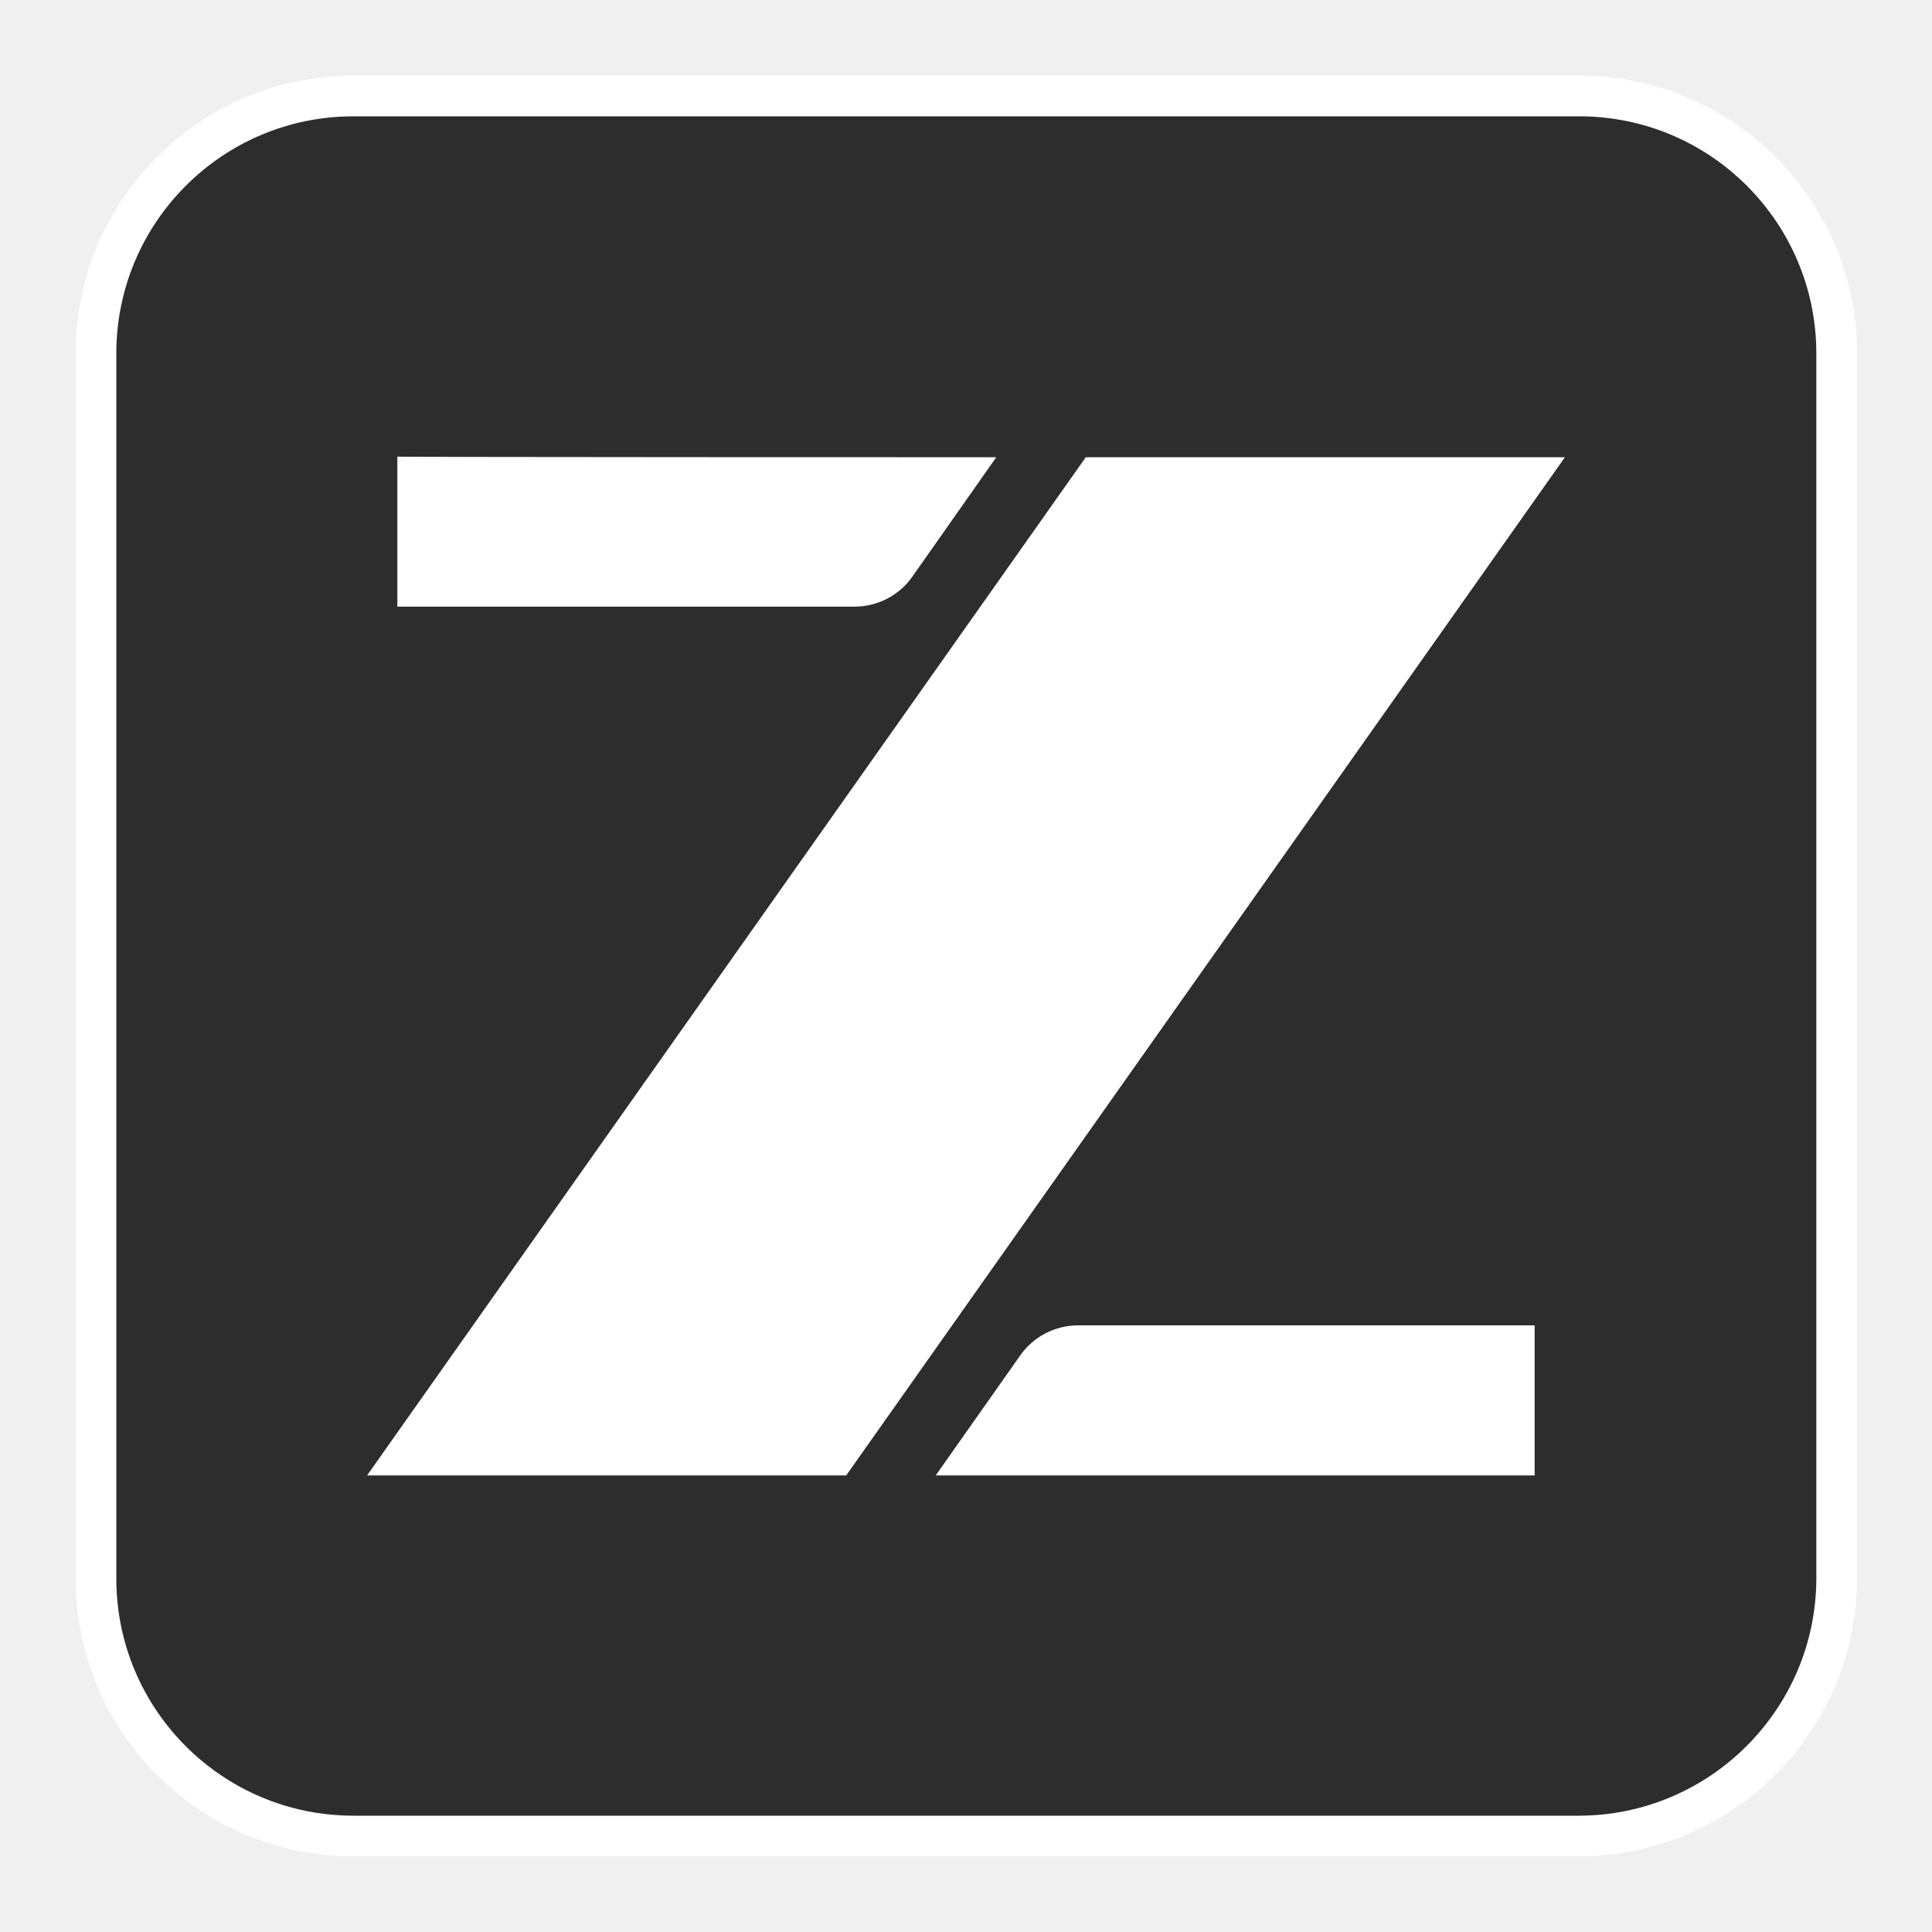
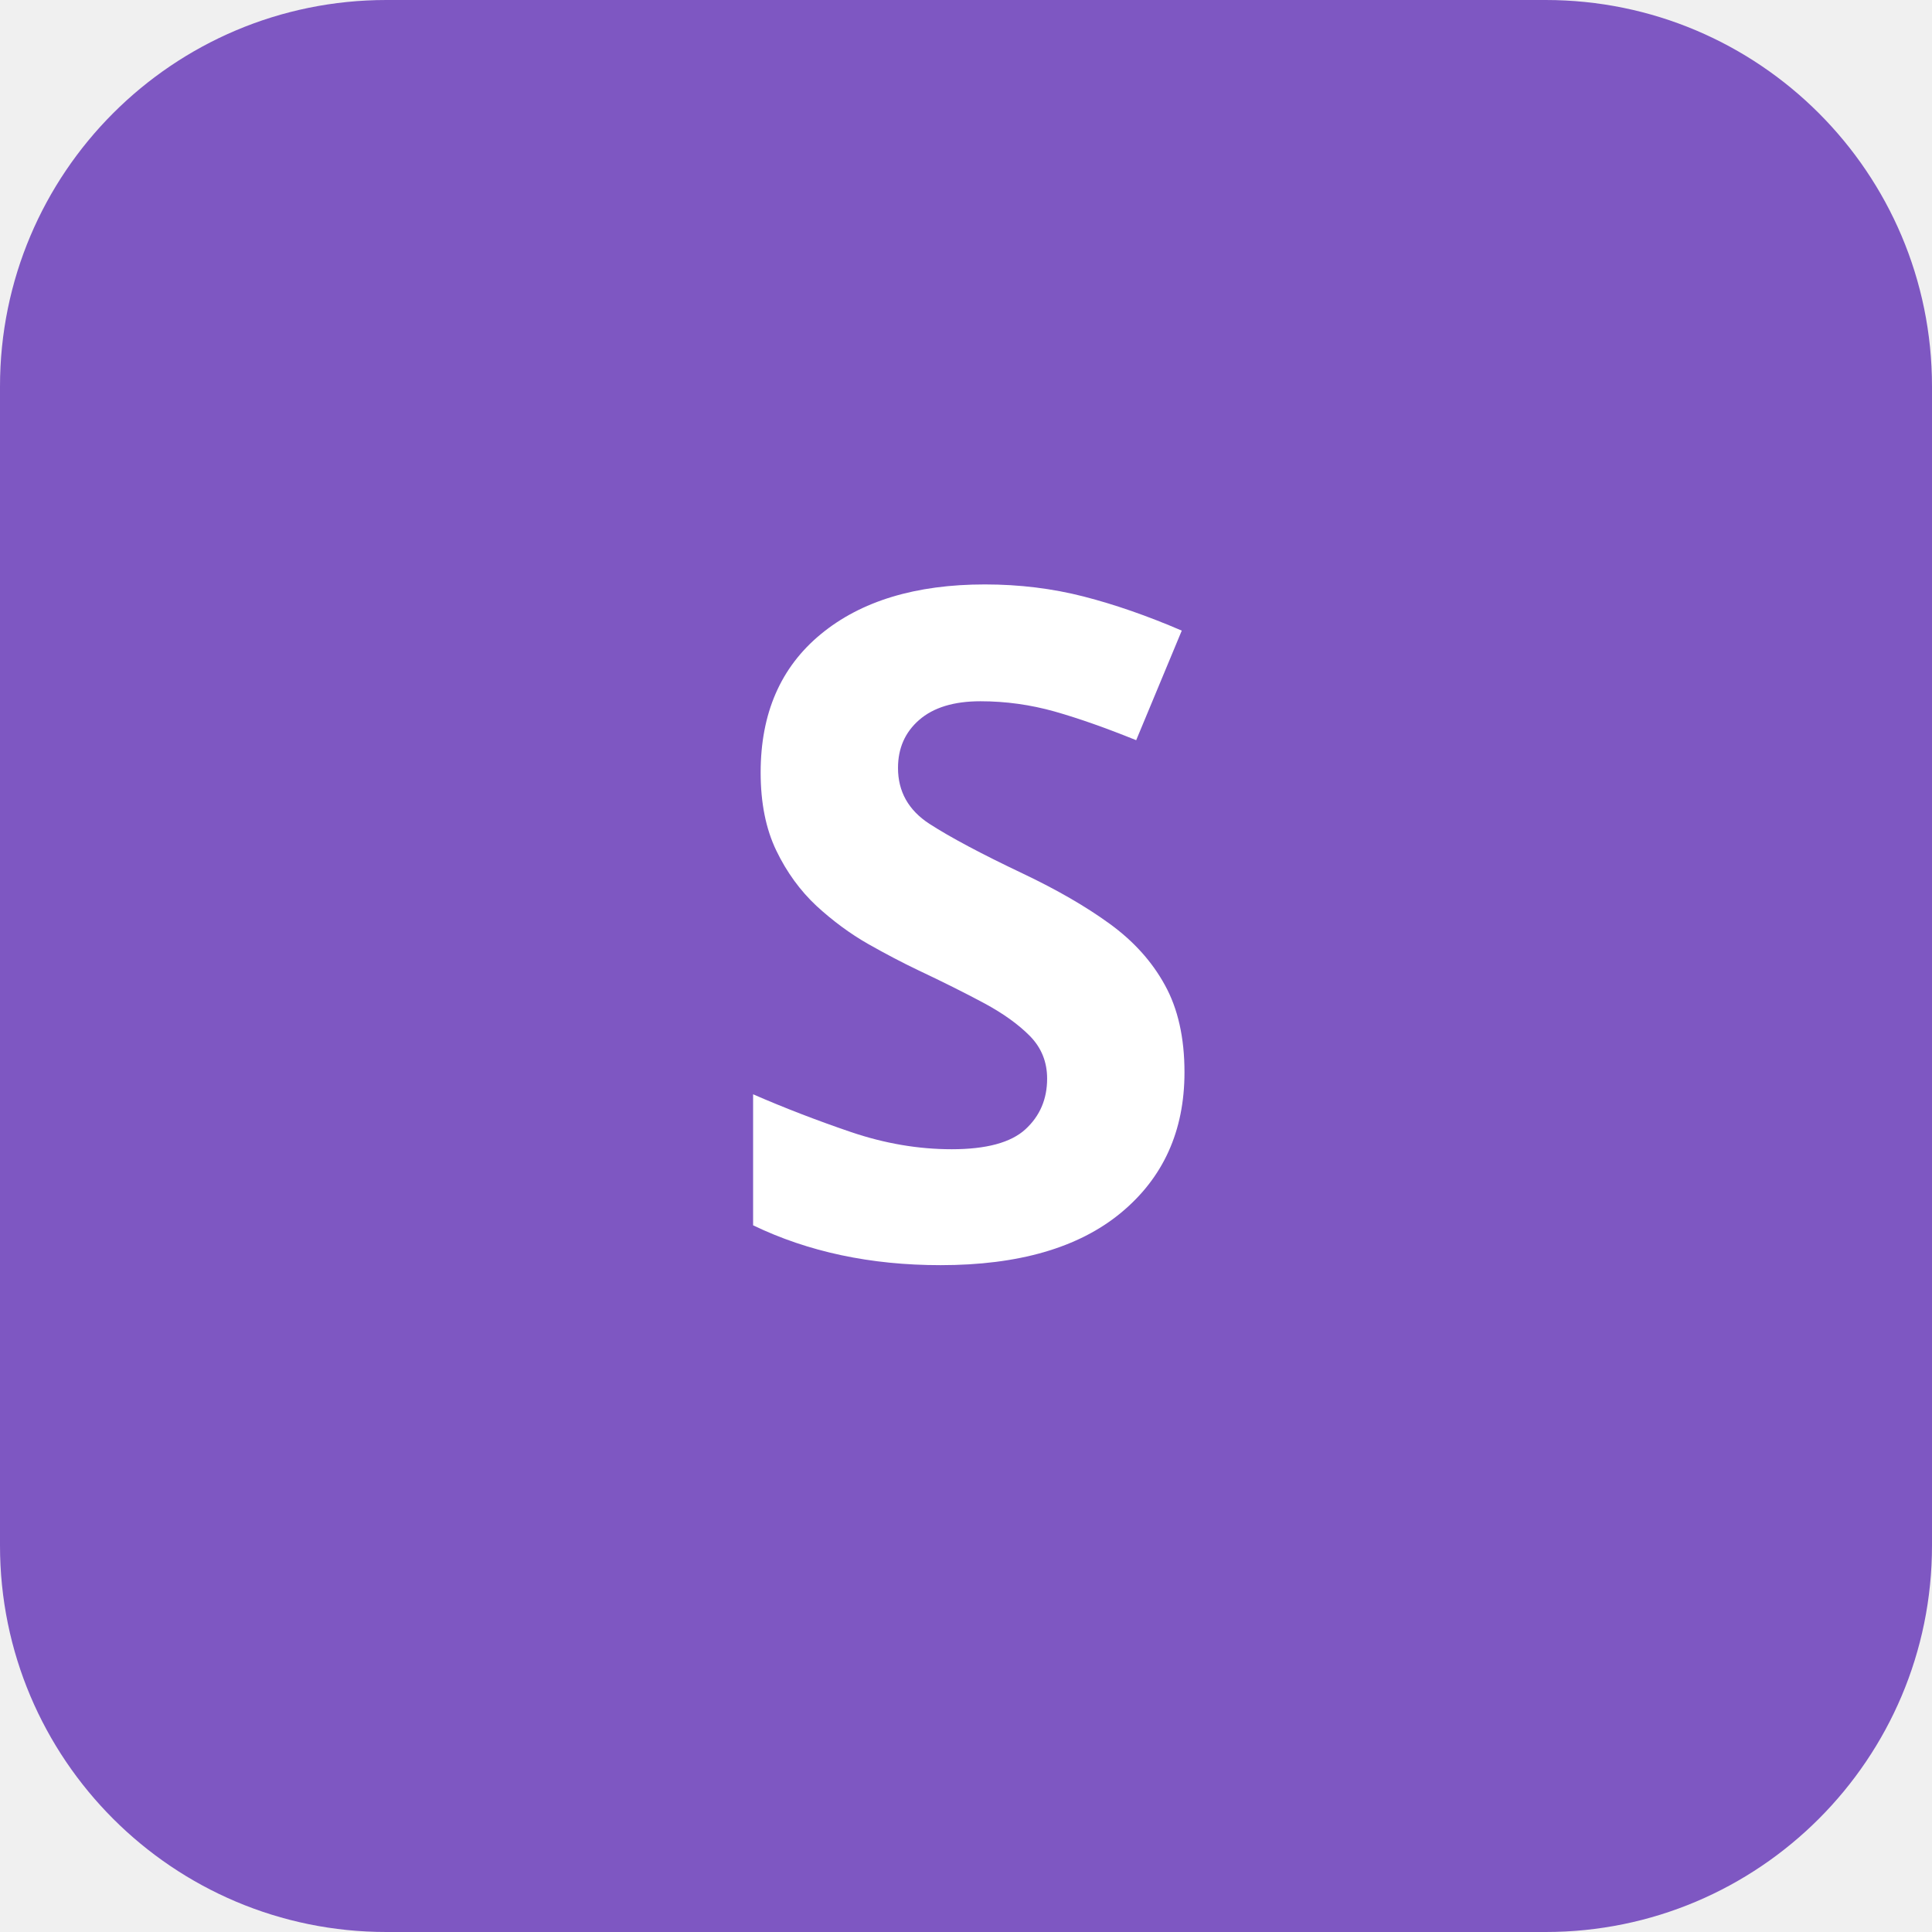
- <svg xmlns="http://www.w3.org/2000/svg" version="1.1" x="0px" y="0px" viewBox="0 0 30 30" style="enable-background:new 0 0 30 30;" xml:space="preserve">
-   <defs>
-     <style type="text/css">
-     .st194{fill:#2D2D2D;stroke:#FFFFFF;stroke-width:0.632;stroke-miterlimit:10;}
-     .st23{fill:#FFFFFF;}
- 
-     .z-breathe {
-       animation: breathe 2.5s ease-in-out infinite;
-     }
- 
-     @keyframes breathe {
-       0%, 100% { opacity: 0.7; }
-       50% { opacity: 1; }
-     }
-   </style>
-   </defs>
-   <g>
-     <path class="st194" d="M24.51,28.51H5.49c-2.21,0-4-1.79-4-4V5.49c0-2.21,1.79-4,4-4h19.03c2.21,0,4,1.79,4,4v19.03     C28.51,26.72,26.72,28.51,24.51,28.51z" />
-     <g class="z-breathe">
-       <path class="st23" d="M15.47,7.1l-1.3,1.85c-0.2,0.29-0.54,0.47-0.9,0.47h-7.1V7.09C6.16,7.1,15.47,7.1,15.47,7.1z" />
-       <polygon class="st23" points="24.3,7.1 13.14,22.91 5.7,22.91 16.86,7.1" />
-       <path class="st23" d="M14.53,22.91l1.31-1.86c0.2-0.29,0.54-0.47,0.9-0.47h7.09v2.33H14.53z" />
-     </g>
-   </g>
+ <svg xmlns="http://www.w3.org/2000/svg" viewBox="0 0 100 100">
+   <rect width="100" height="100" rx="20" fill="#7E57C2" />
+   <text x="50" y="65" font-family="sans-serif" font-size="48" font-weight="bold" fill="white" text-anchor="middle">S</text>
</svg>
